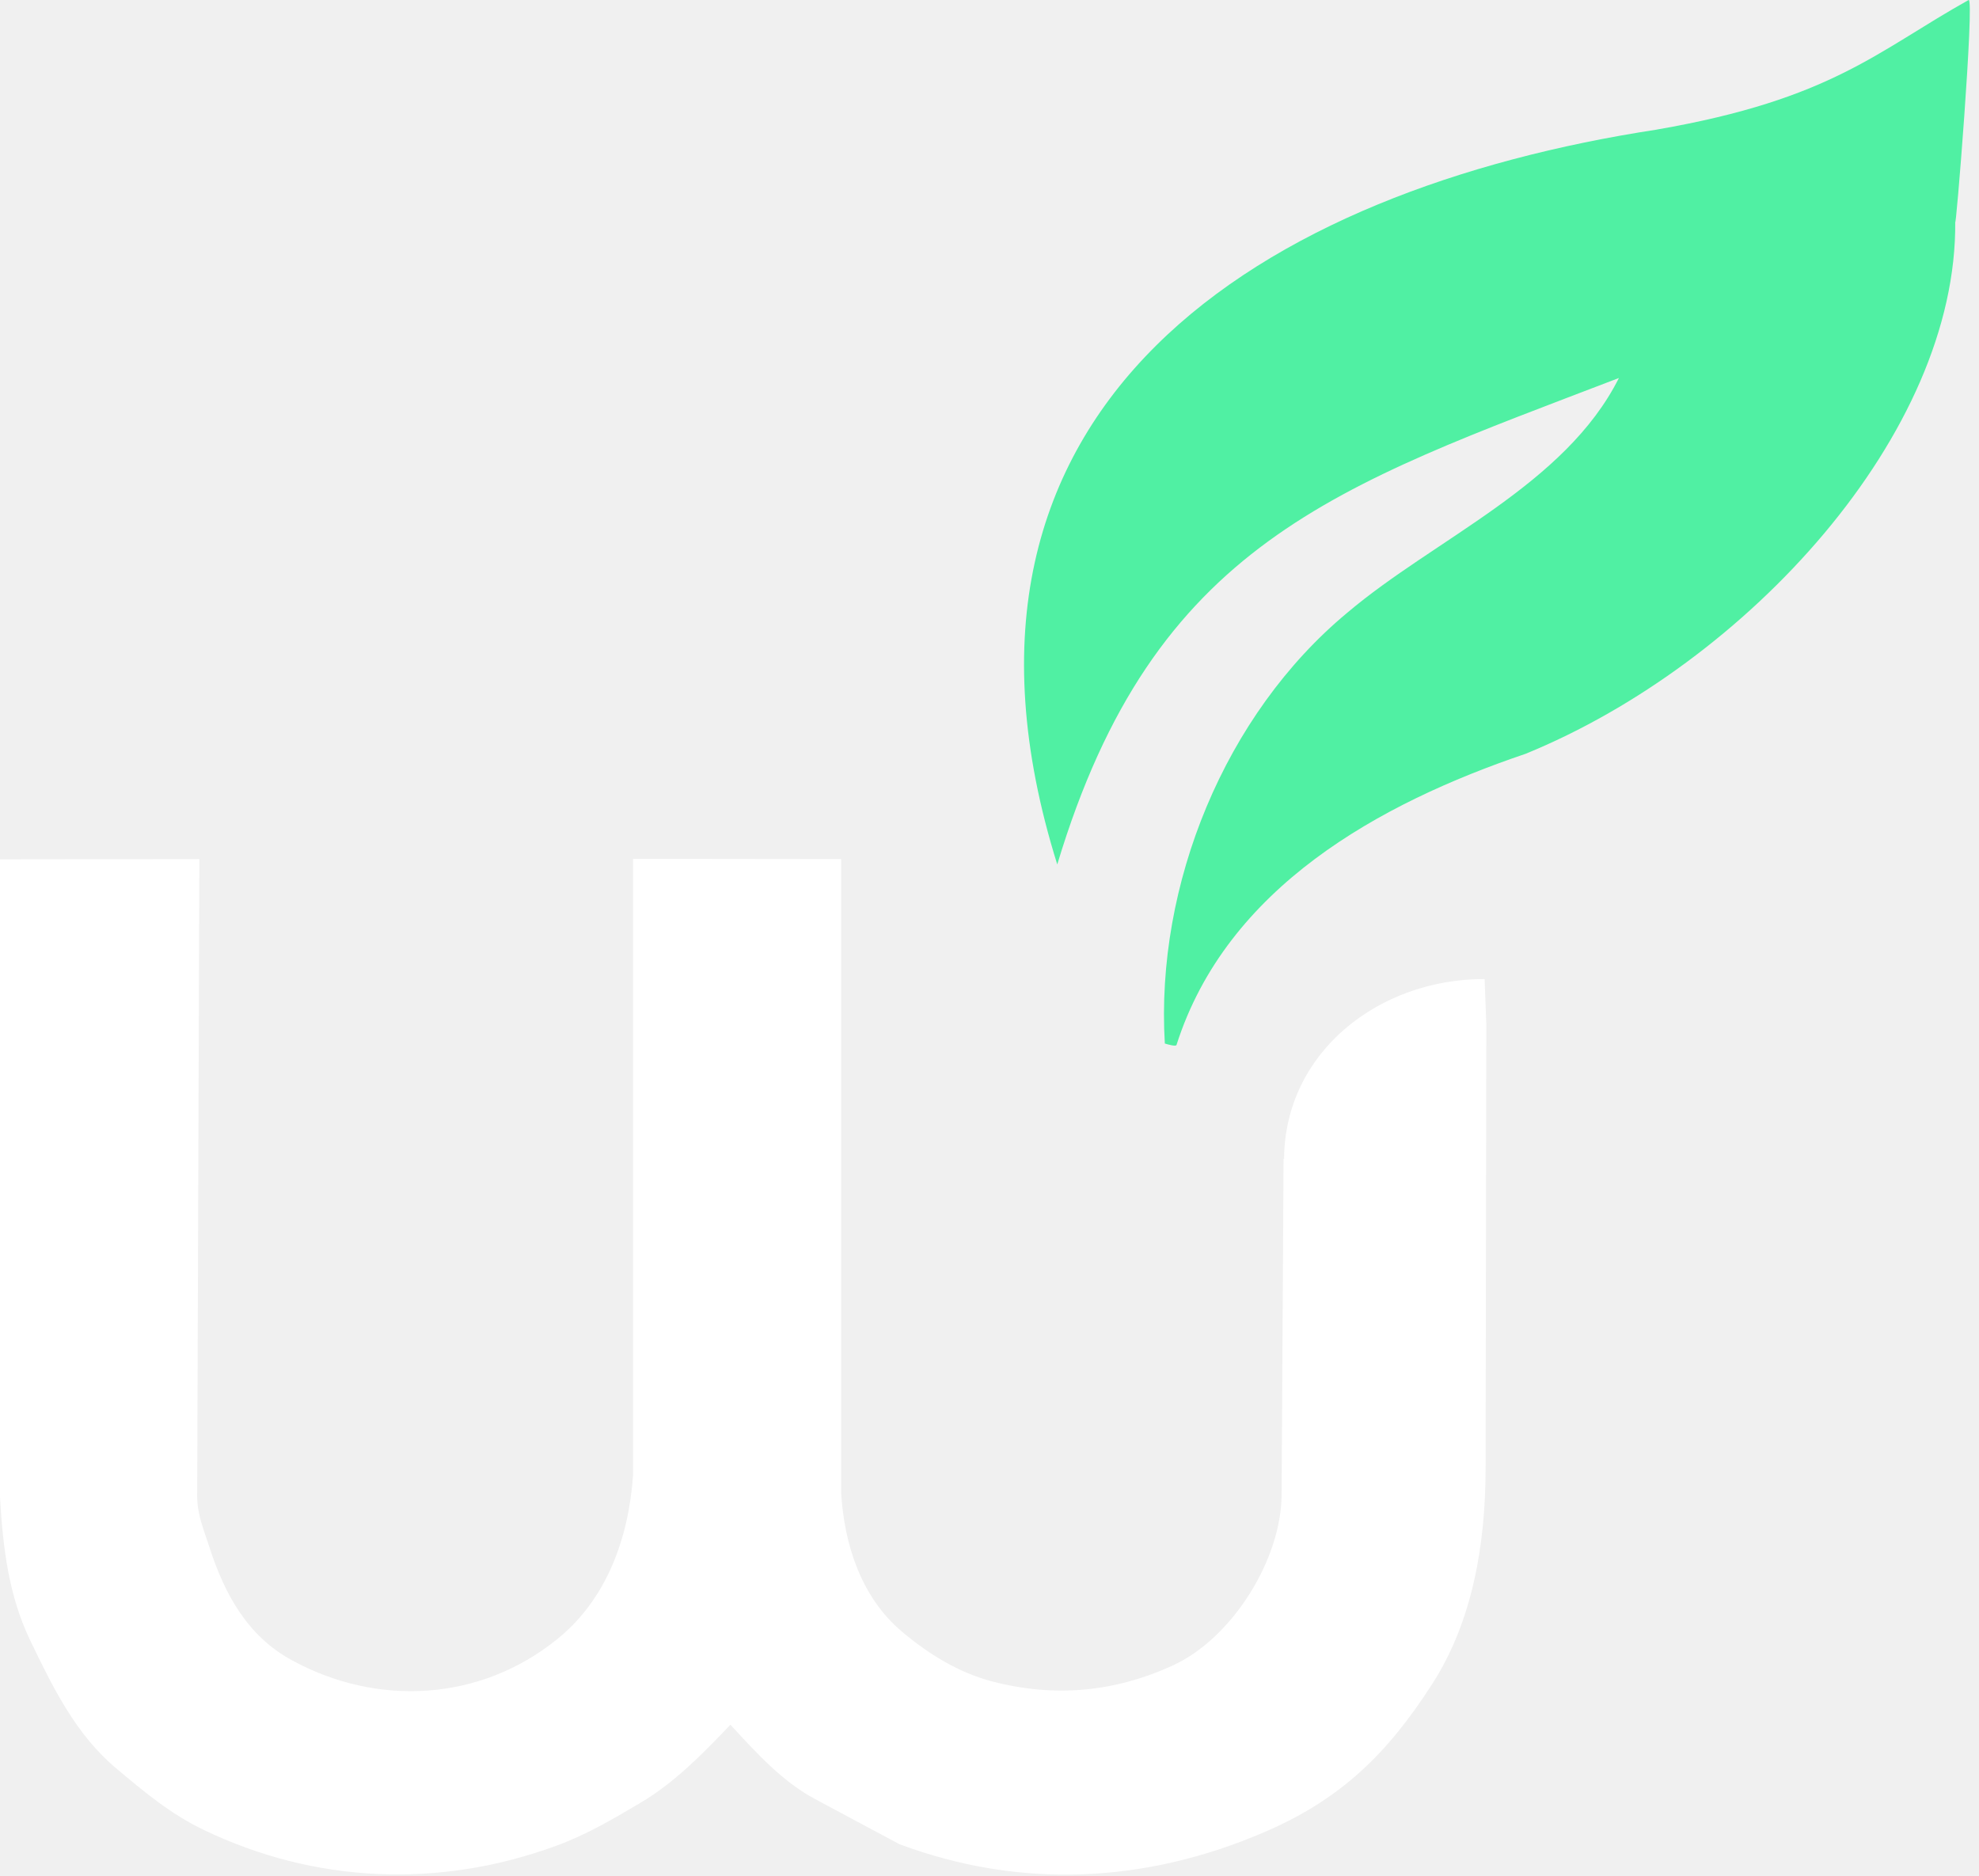
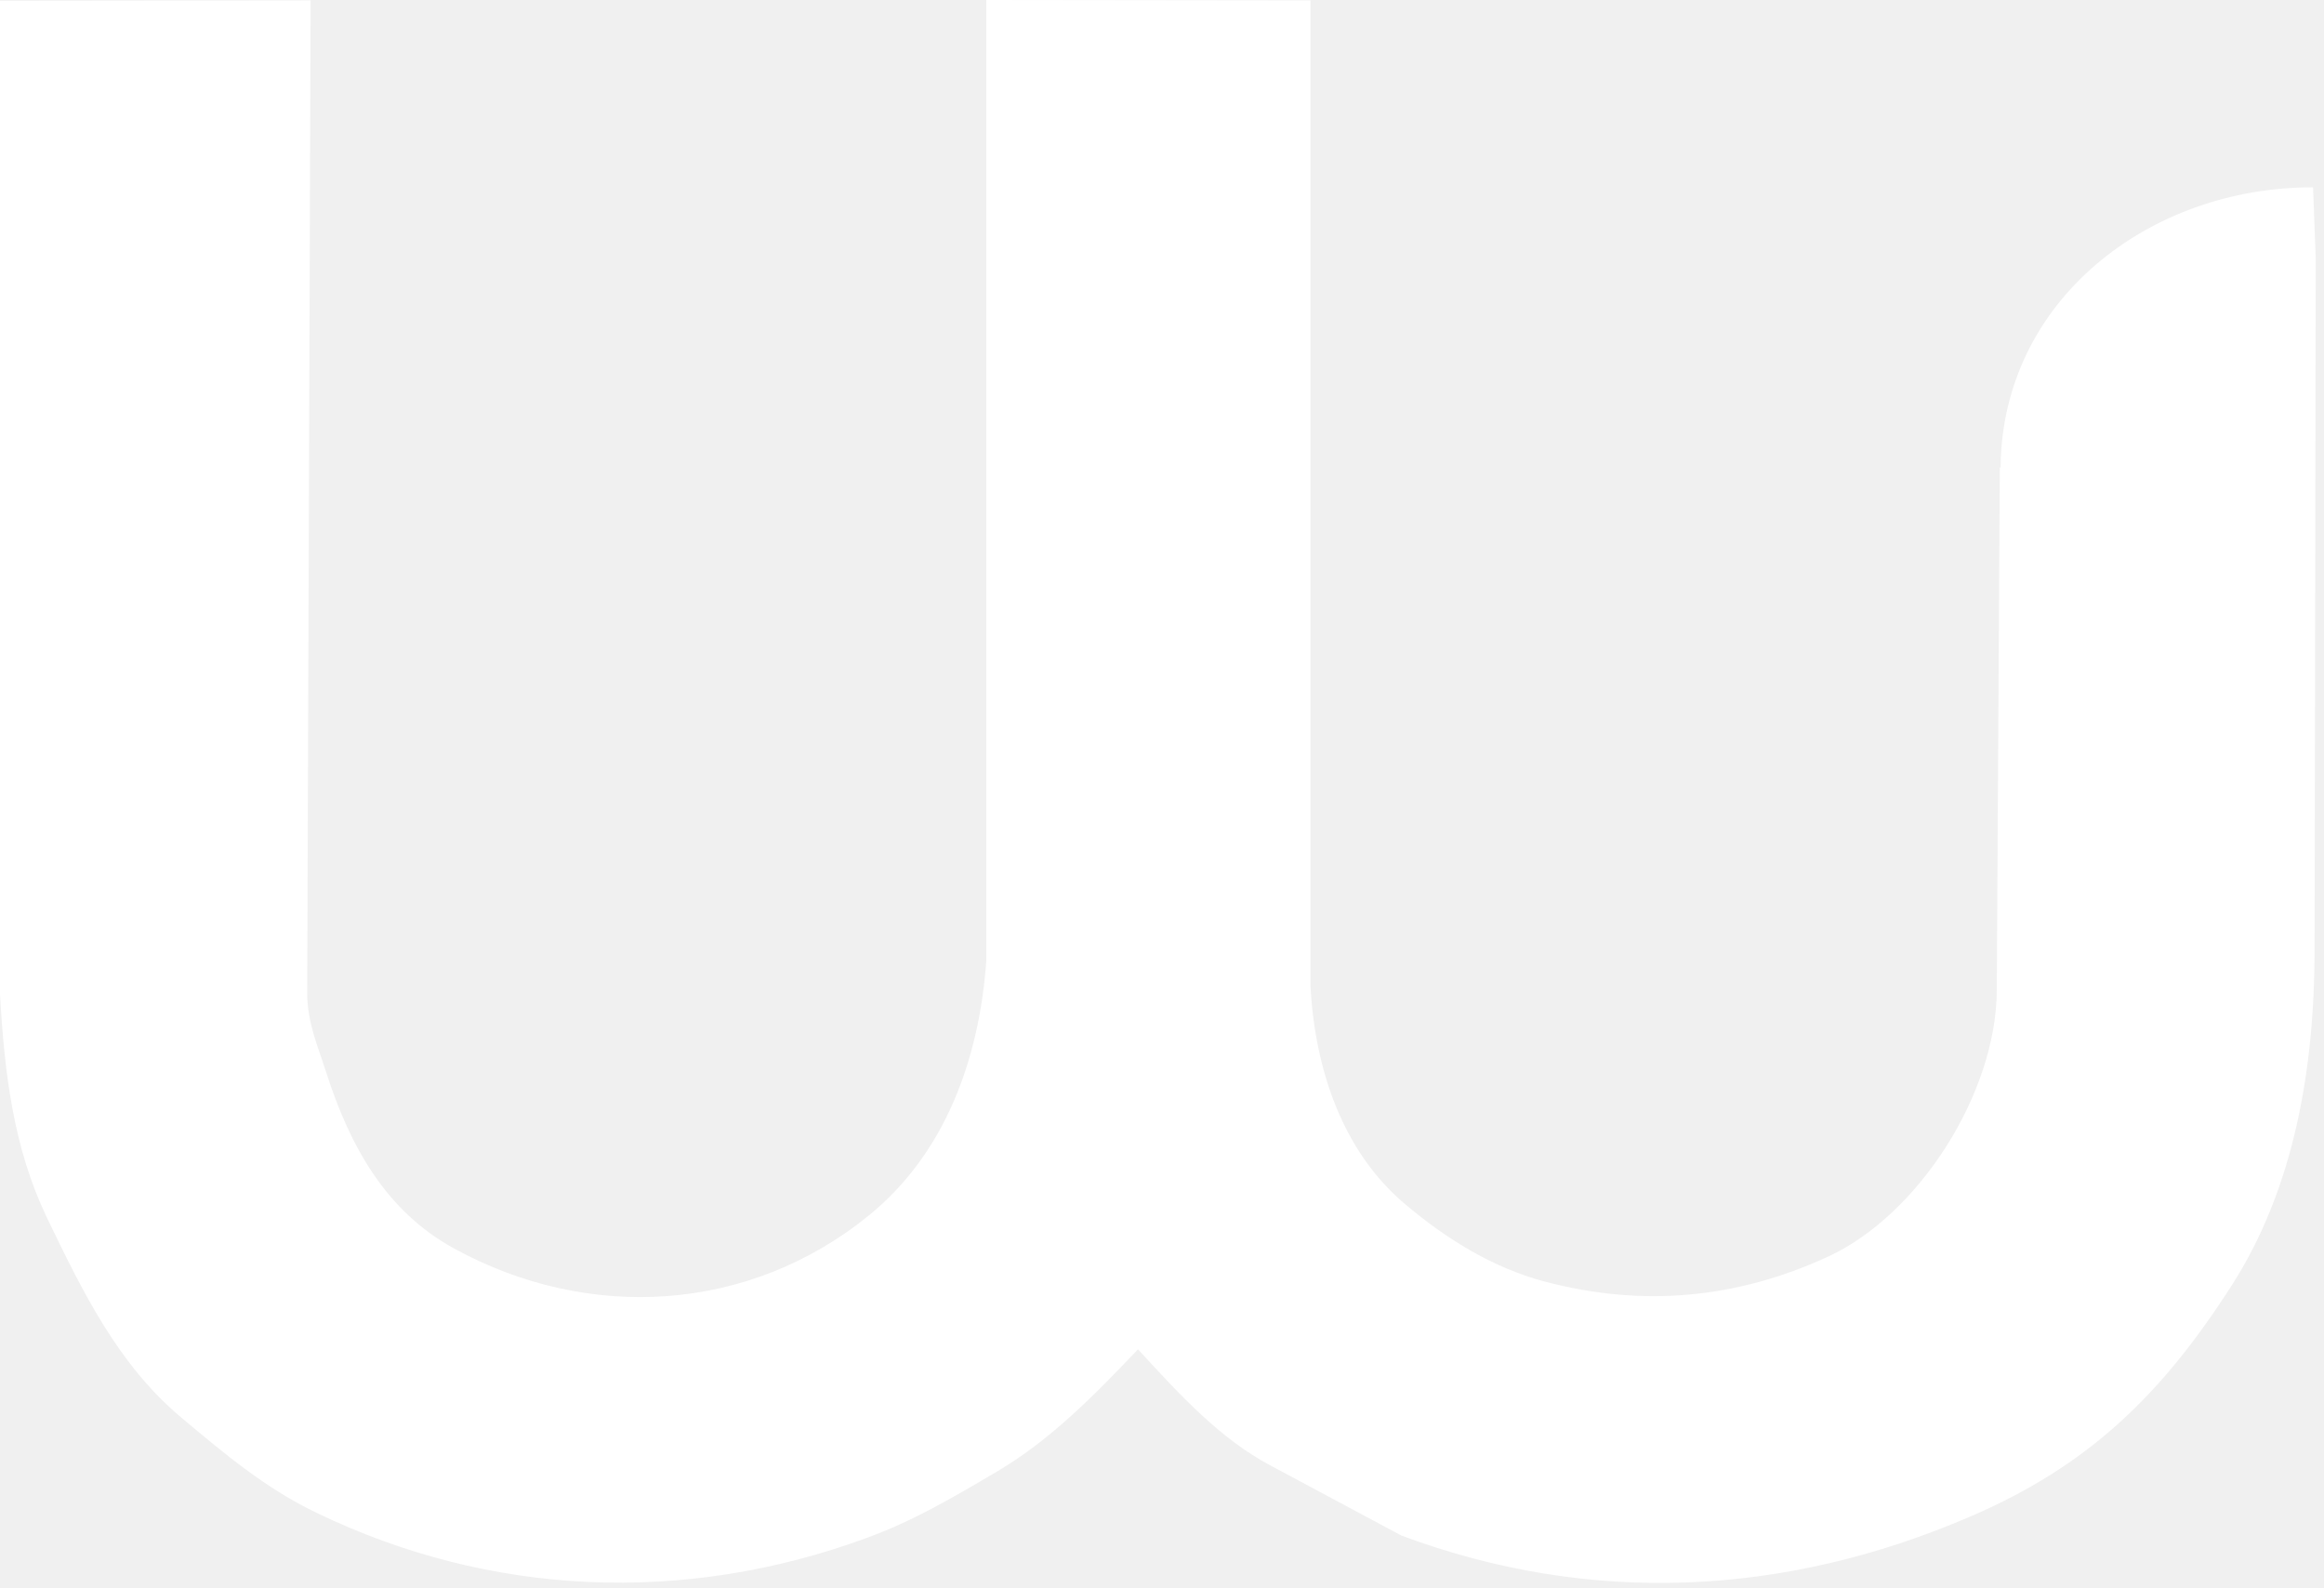
- <svg xmlns="http://www.w3.org/2000/svg" width="134" height="127" viewBox="0 0 134 127" fill="none">
-   <path d="M86.944 78.488C86.993 71.225 93.389 66.278 100.525 66.295L100.64 69.372L100.591 99.383C100.591 104.545 99.719 109.756 96.99 114.008C93.948 118.756 90.775 121.85 85.596 124.067C77.556 127.525 69.105 127.938 60.9 124.878L55.211 121.834C53.008 120.659 51.298 118.789 49.457 116.788C47.566 118.773 45.675 120.709 43.357 122.082C41.45 123.207 39.69 124.249 37.635 124.994C29.743 127.889 21.308 127.541 13.745 123.885C11.542 122.826 9.766 121.337 7.876 119.749C5.13 117.449 3.584 114.273 2.022 111.03C0.592 108.036 0.197 104.826 0 101.369V58.188L13.499 58.172L13.351 101.319C13.351 102.593 13.844 103.701 14.173 104.744C15.209 107.97 16.771 110.782 19.73 112.403C25.55 115.596 32.538 115.216 37.767 110.964C41.039 108.3 42.551 104.247 42.864 99.913V58.155L56.954 58.172V101.071C57.168 104.694 58.368 108.185 61.032 110.451C62.89 112.023 64.896 113.247 67.132 113.843C71.39 114.968 75.468 114.587 79.43 112.767C83.392 110.948 86.763 105.653 86.779 101.187L86.911 78.455L86.944 78.488Z" fill="white" />
-   <path d="M112.216 8.771C85.679 12.824 61.773 27.168 71.588 58.535C78.149 36.747 90.463 32.942 109.618 25.596C105.968 32.859 97.155 36.466 91.22 41.495C82.933 48.377 78.231 59.909 78.872 70.662C79.086 70.728 79.612 70.877 79.661 70.762C83.065 60.091 93.39 54.4 103.304 51.041C118.283 44.92 132.554 29.368 132.39 14.975C132.39 16.216 133.722 -0.229 133.294 0.002C127.129 3.444 124.054 6.719 112.199 8.771H112.216Z" fill="#50F0A3" />
+ <svg xmlns="http://www.w3.org/2000/svg" width="101" height="69" viewBox="0 0 101 69" fill="none">
+   <path d="M86.944 20.333C86.993 13.07 93.389 8.123 100.525 8.14L100.64 11.217L100.591 41.228C100.591 46.39 99.719 51.601 96.99 55.853C93.948 60.601 90.775 63.695 85.596 65.912C77.556 69.37 69.105 69.783 60.9 66.722L55.211 63.678C53.008 62.504 51.298 60.634 49.457 58.632C47.566 60.618 45.675 62.553 43.357 63.926C41.45 65.052 39.69 66.094 37.635 66.838C29.743 69.734 21.308 69.386 13.745 65.73C11.542 64.671 9.766 63.182 7.876 61.594C5.13 59.294 3.584 56.118 2.022 52.875C0.592 49.88 0.197 46.671 0 43.213V0.033L13.499 0.017L13.351 43.164C13.351 44.438 13.844 45.546 14.173 46.588C15.209 49.814 16.771 52.627 19.73 54.248C25.55 57.441 32.538 57.061 37.767 52.809C41.039 50.145 42.551 46.092 42.864 41.757V0L56.954 0.017V42.915C57.168 46.539 58.368 50.029 61.032 52.296C62.89 53.868 64.896 55.092 67.132 55.688C71.39 56.812 75.468 56.432 79.43 54.612C83.392 52.792 86.763 47.498 86.779 43.031L86.911 20.3L86.944 20.333Z" fill="white" />
</svg>
